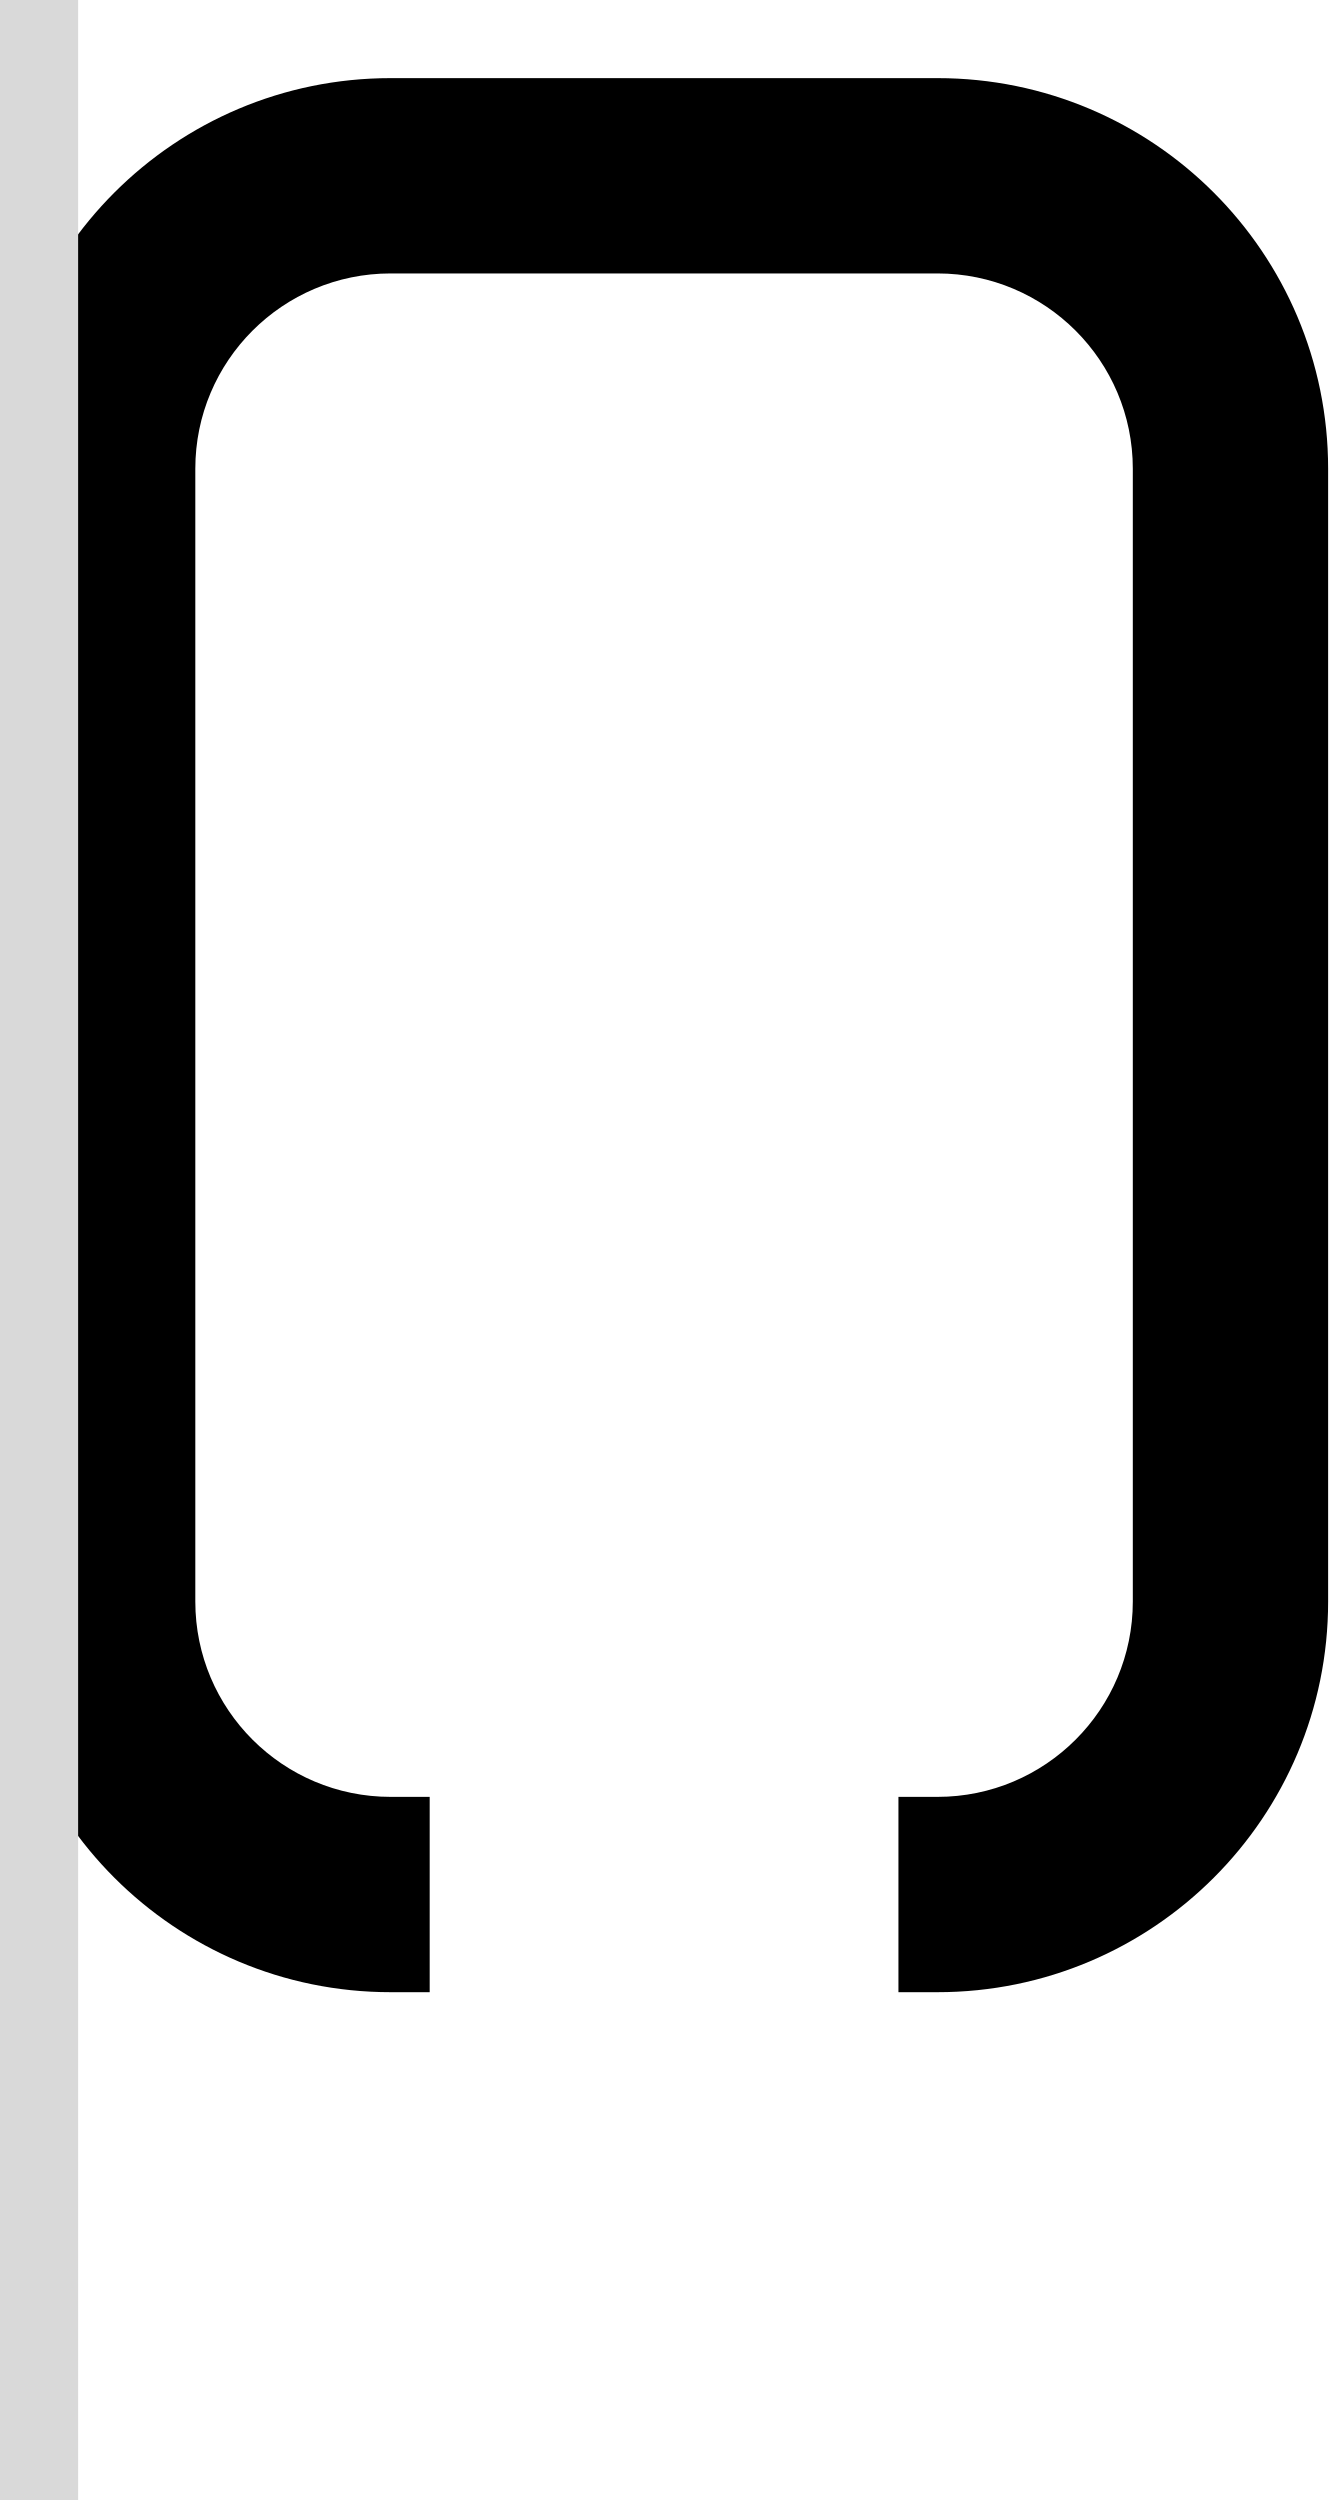
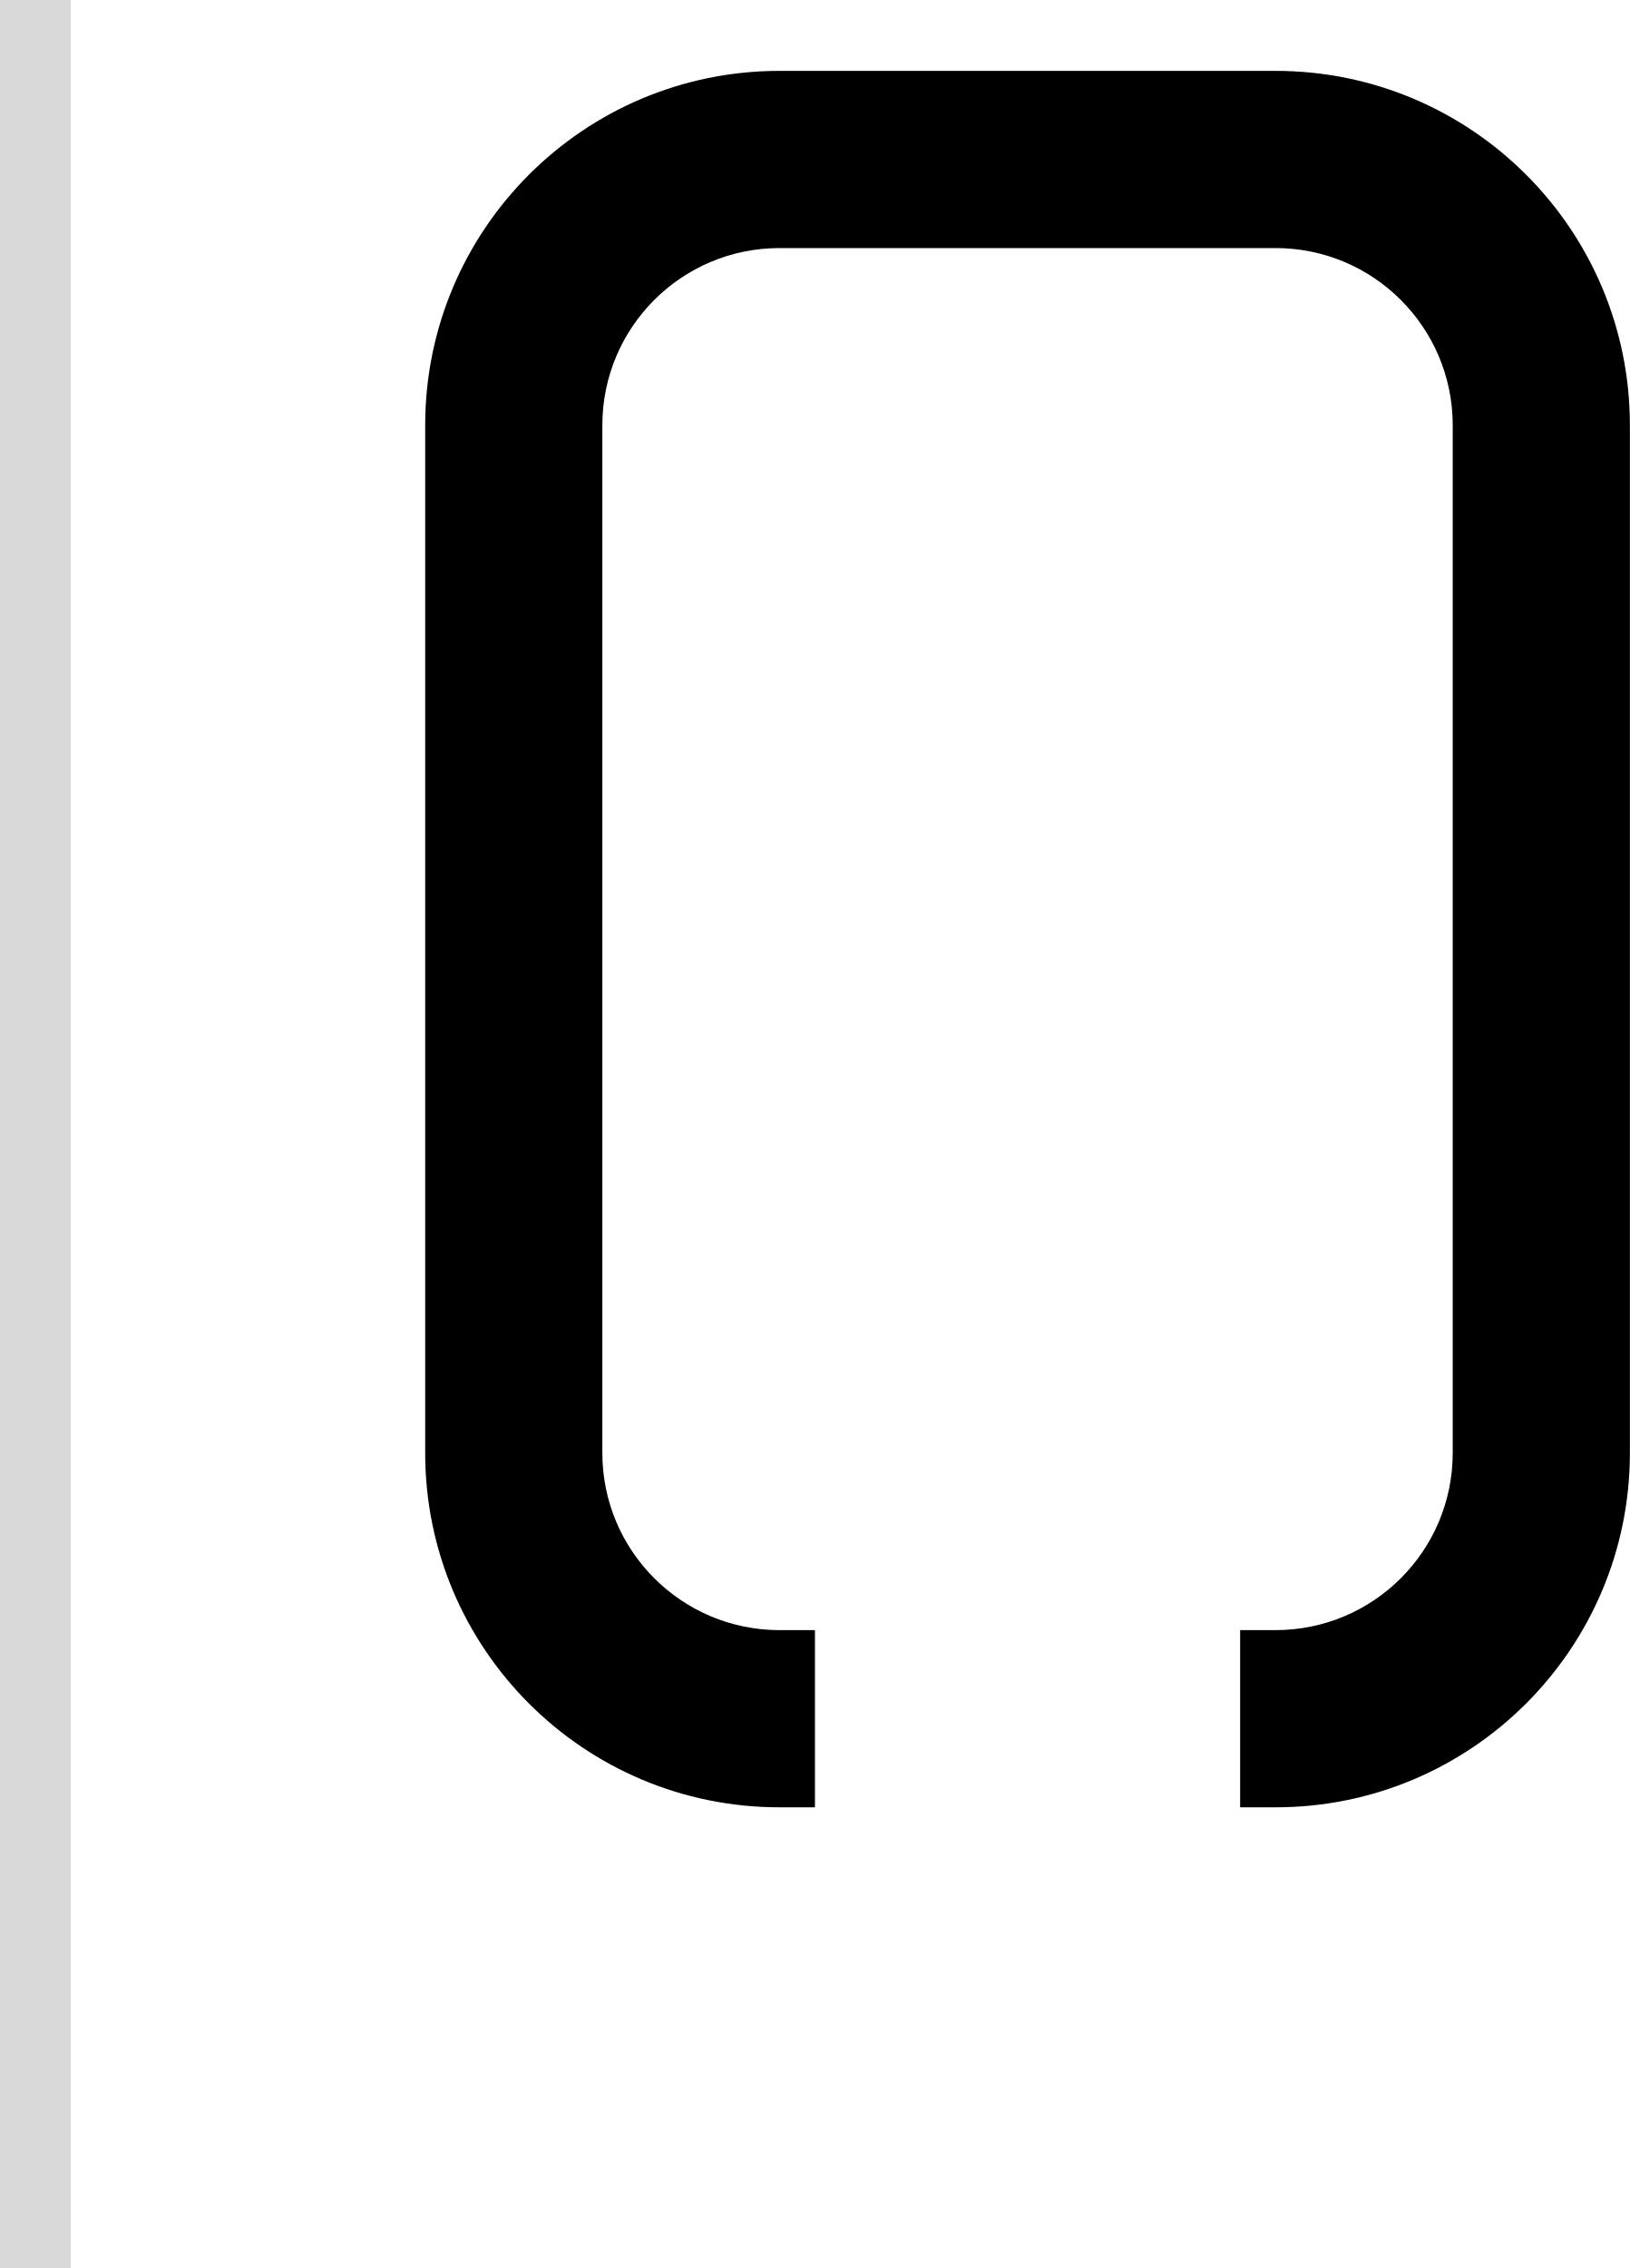
- <svg xmlns="http://www.w3.org/2000/svg" width="34" height="64" viewBox="0 0 34 64" fill="none">
-   <path d="M0 12V41C0 46.523 4.477 51 10 51H11V46H10C7.239 46 5 43.761 5 41V12C5 9.239 7.239 7 10 7H24C26.761 7 29 9.239 29 12V41C29 43.761 26.761 46 24 46H23V51H24C29.523 51 34 46.523 34 41V12C34 6.477 29.523 2 24 2H10C4.477 2 0 6.477 0 12Z" fill="black" />
+ <svg xmlns="http://www.w3.org/2000/svg" width="46" height="64" viewBox="0 0 46 64" fill="none">
+   <path d="M12 12V41C12 46.523 16.477 51 22 51H23V46H22C19.239 46 17 43.761 17 41V12C17 9.239 19.239 7 22 7H36C38.761 7 41 9.239 41 12V41C41 43.761 38.761 46 36 46H35V51H36C41.523 51 46 46.523 46 41V12C46 6.477 41.523 2 36 2H22C16.477 2 12 6.477 12 12Z" fill="black" />
  <rect width="2" height="64" fill="#D9D9D9" />
</svg>
